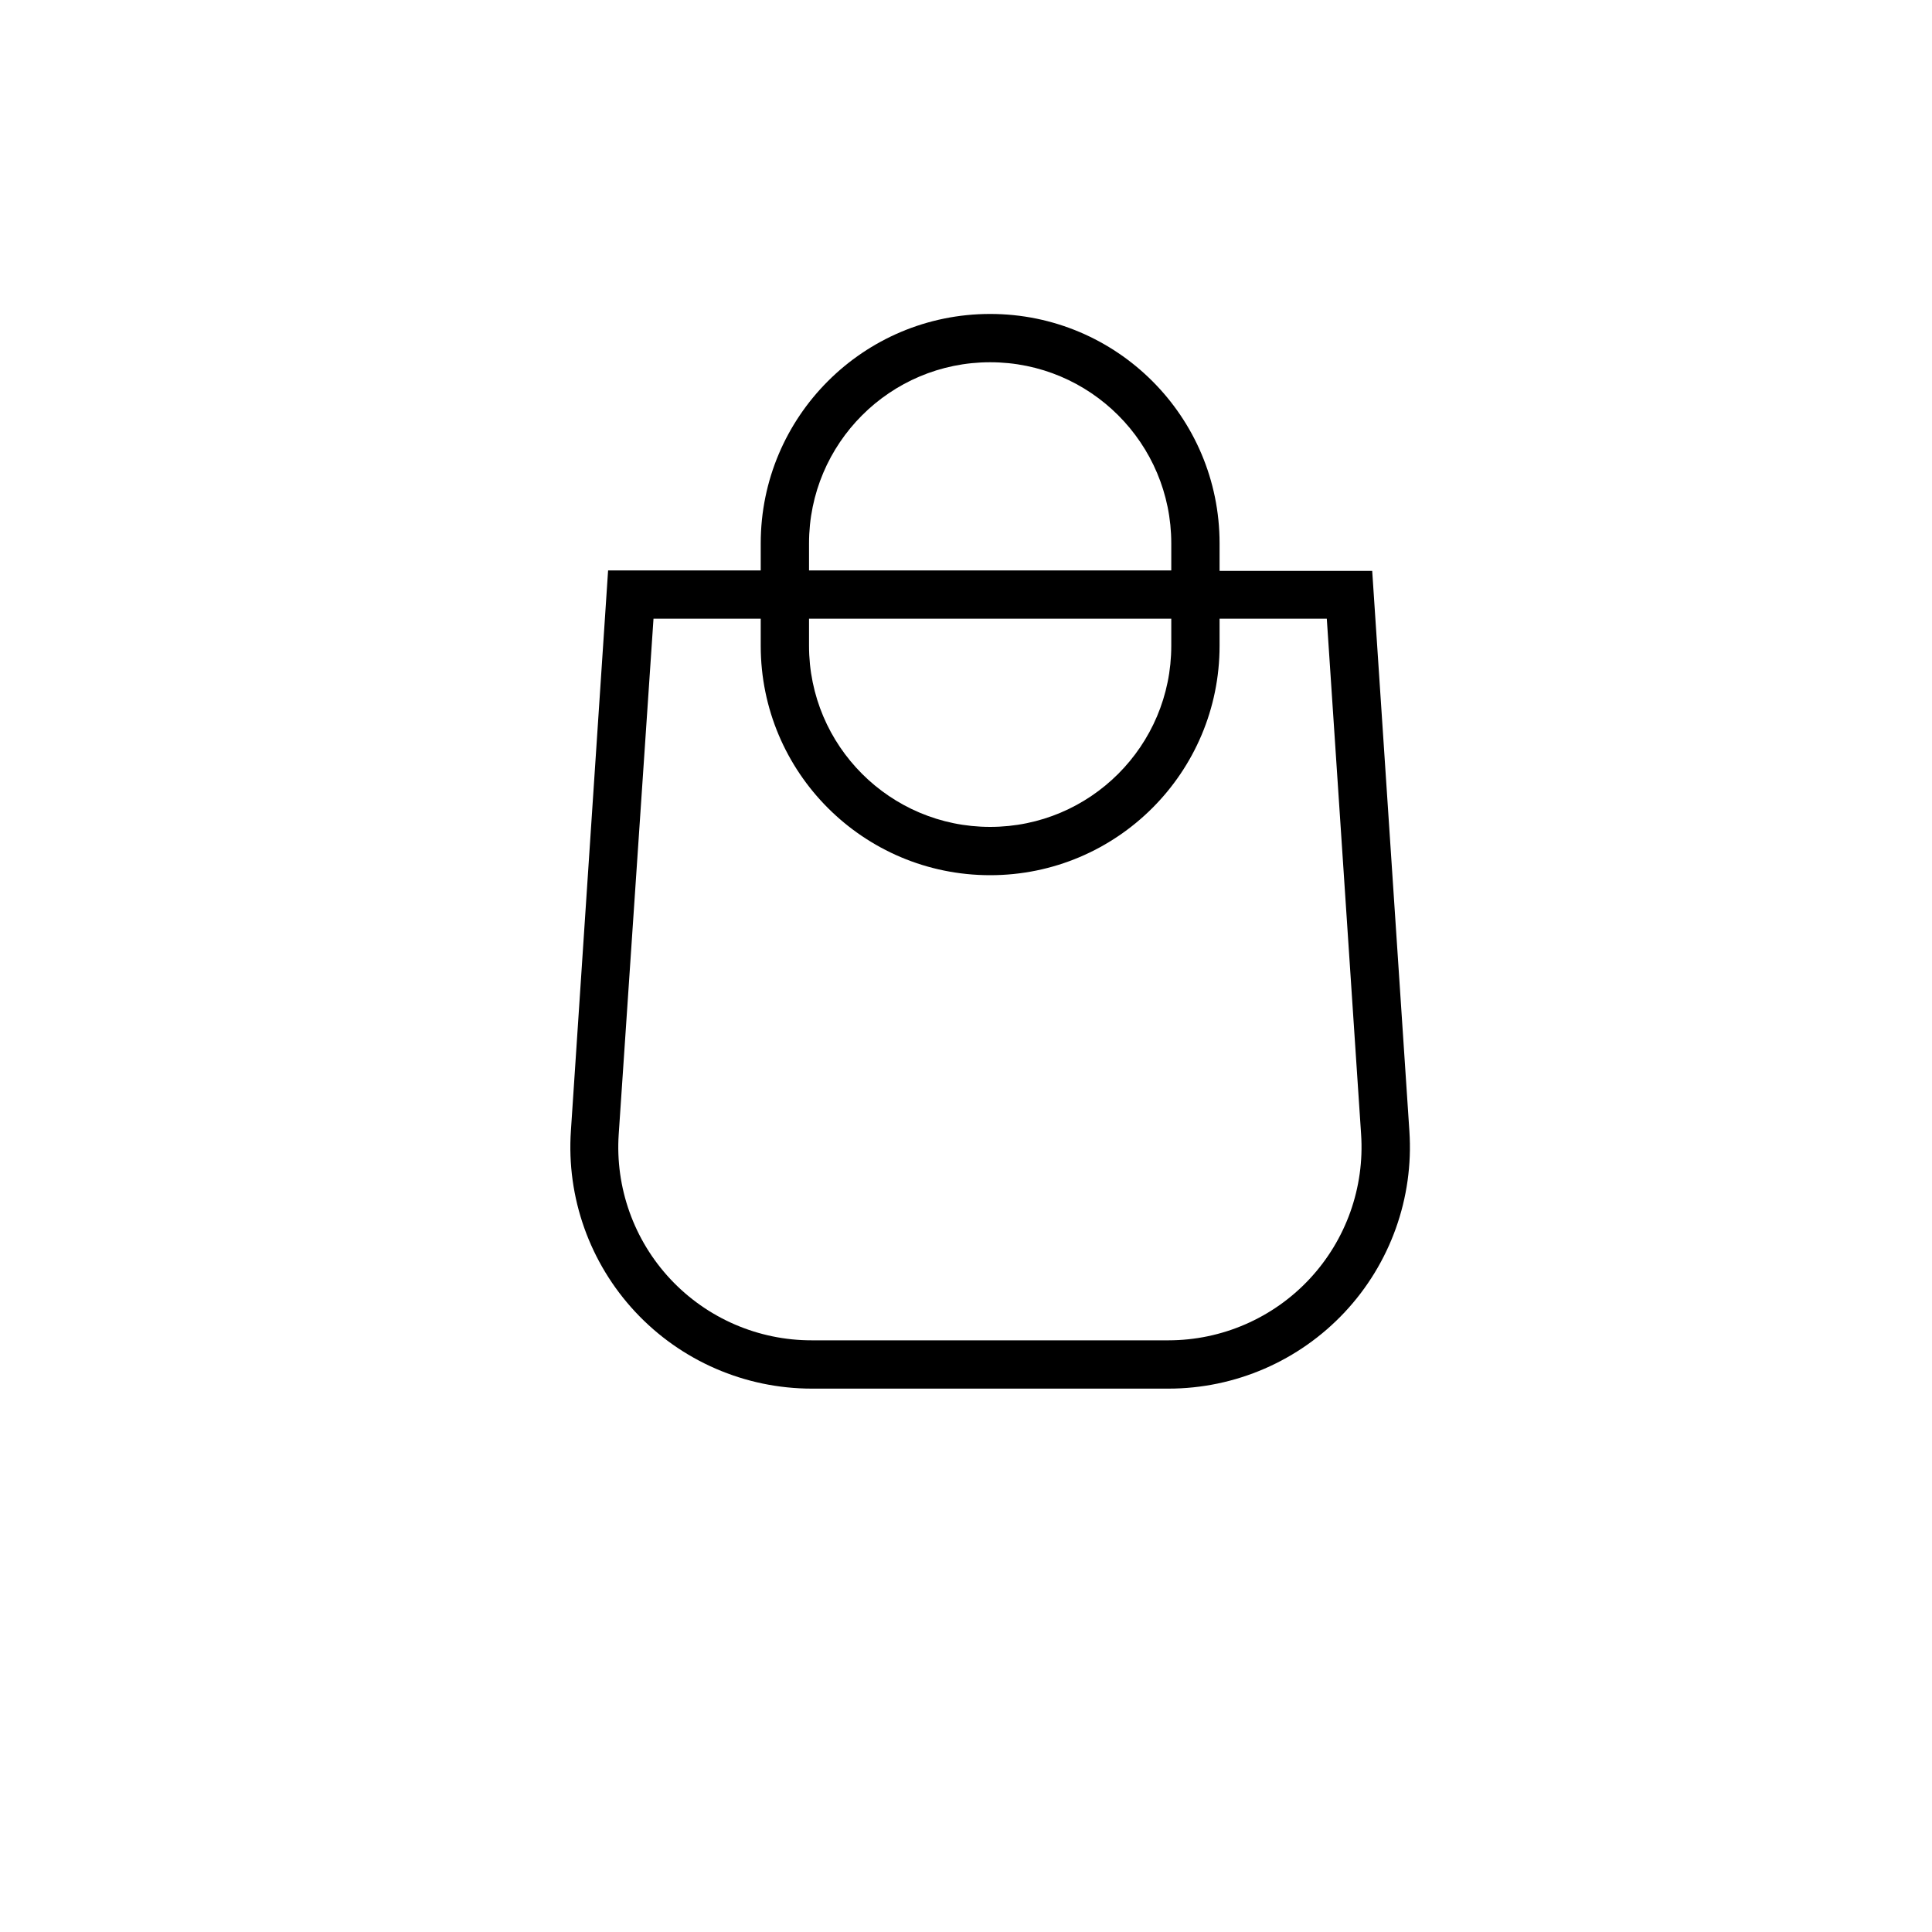
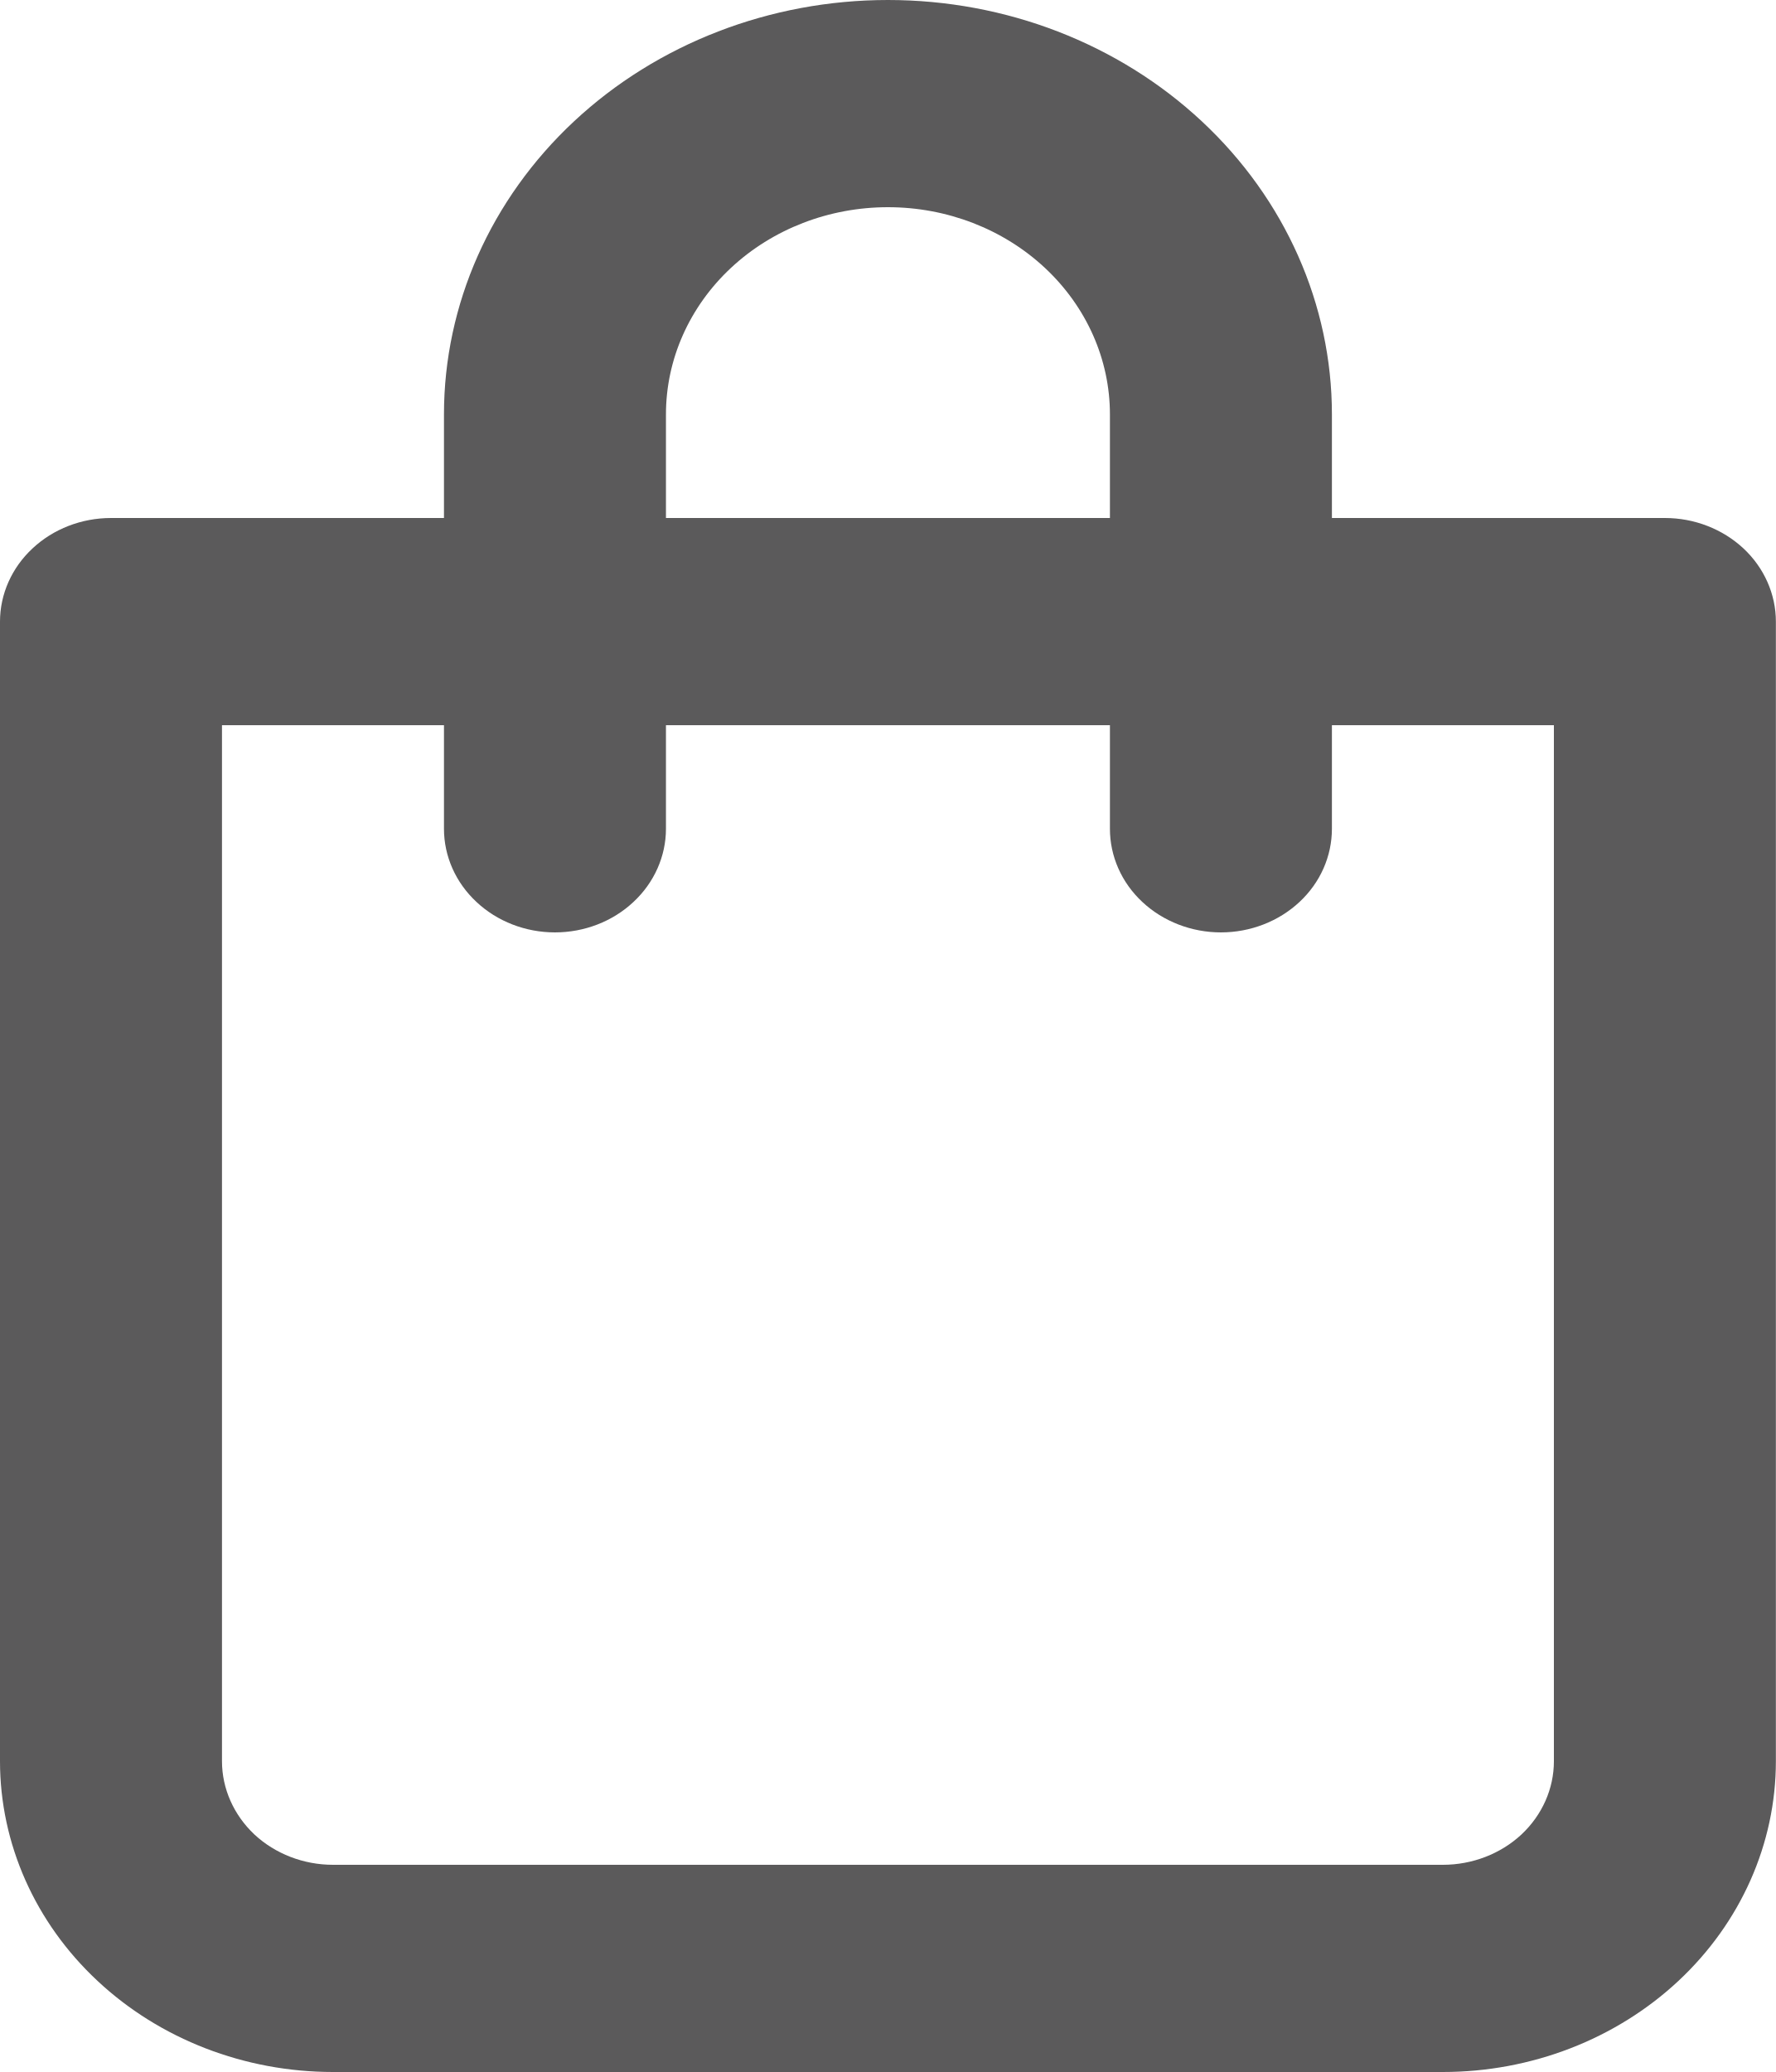
- <svg xmlns="http://www.w3.org/2000/svg" fill="none" class="icon icon-cart" viewBox="0 0 40 40">
-   <path fill="currentColor" fill-rule="evenodd" d="M20.5 6.5a4.75 4.75 0 0 0-4.75 4.75v.56h-3.16l-.77 11.6a5 5 0 0 0 4.99 5.34h7.38a5 5 0 0 0 4.99-5.33l-.77-11.6h-3.16v-.57A4.75 4.75 0 0 0 20.5 6.5m3.75 5.31v-.56a3.75 3.75 0 1 0-7.5 0v.56zm-7.5 1h7.5v.56a3.75 3.75 0 1 1-7.5 0zm-1 0v.56a4.75 4.75 0 1 0 9.5 0v-.56h2.22l.71 10.67a4 4 0 0 1-3.99 4.27h-7.38a4 4 0 0 1-4-4.27l.72-10.67z" />
+ <svg xmlns="http://www.w3.org/2000/svg" width="18" height="21" viewBox="0 0 18 21" fill="none">
+   <path d="M16.875 5.25H13.5V4.2C13.5 3.086 13.026 2.018 12.182 1.23C11.338 0.442 10.194 0 9 0C7.807 0 6.662 0.442 5.818 1.23C4.974 2.018 4.5 3.086 4.5 4.2V5.25H1.125C0.827 5.25 0.54 5.361 0.33 5.558C0.119 5.754 0 6.022 0 6.3V17.85C0 18.685 0.356 19.487 0.989 20.077C1.621 20.668 2.48 21 3.375 21H14.625C15.52 21 16.379 20.668 17.012 20.077C17.644 19.487 18 18.685 18 17.85V6.3C18 6.022 17.881 5.754 17.671 5.558C17.459 5.361 17.173 5.25 16.875 5.25ZM6.75 4.2C6.75 3.643 6.987 3.109 7.409 2.715C7.831 2.321 8.403 2.1 9 2.1C9.597 2.1 10.169 2.321 10.591 2.715C11.013 3.109 11.25 3.643 11.25 4.2V5.25H6.75V4.2ZM15.75 17.85C15.75 18.128 15.632 18.395 15.421 18.593C15.21 18.789 14.923 18.9 14.625 18.9H3.375C3.077 18.9 2.79 18.789 2.579 18.593C2.369 18.395 2.25 18.128 2.25 17.85V7.35H4.5V8.4C4.5 8.678 4.619 8.946 4.83 9.142C5.04 9.339 5.327 9.45 5.625 9.45C5.923 9.45 6.21 9.339 6.42 9.142C6.631 8.946 6.75 8.678 6.75 8.4V7.35H11.25V8.4C11.25 8.678 11.368 8.946 11.579 9.142C11.79 9.339 12.077 9.45 12.375 9.45C12.673 9.45 12.96 9.339 13.171 9.142C13.382 8.946 13.5 8.678 13.5 8.4V7.35H15.75V17.85Z" fill="#333133" fill-opacity="0.8" />
</svg>
